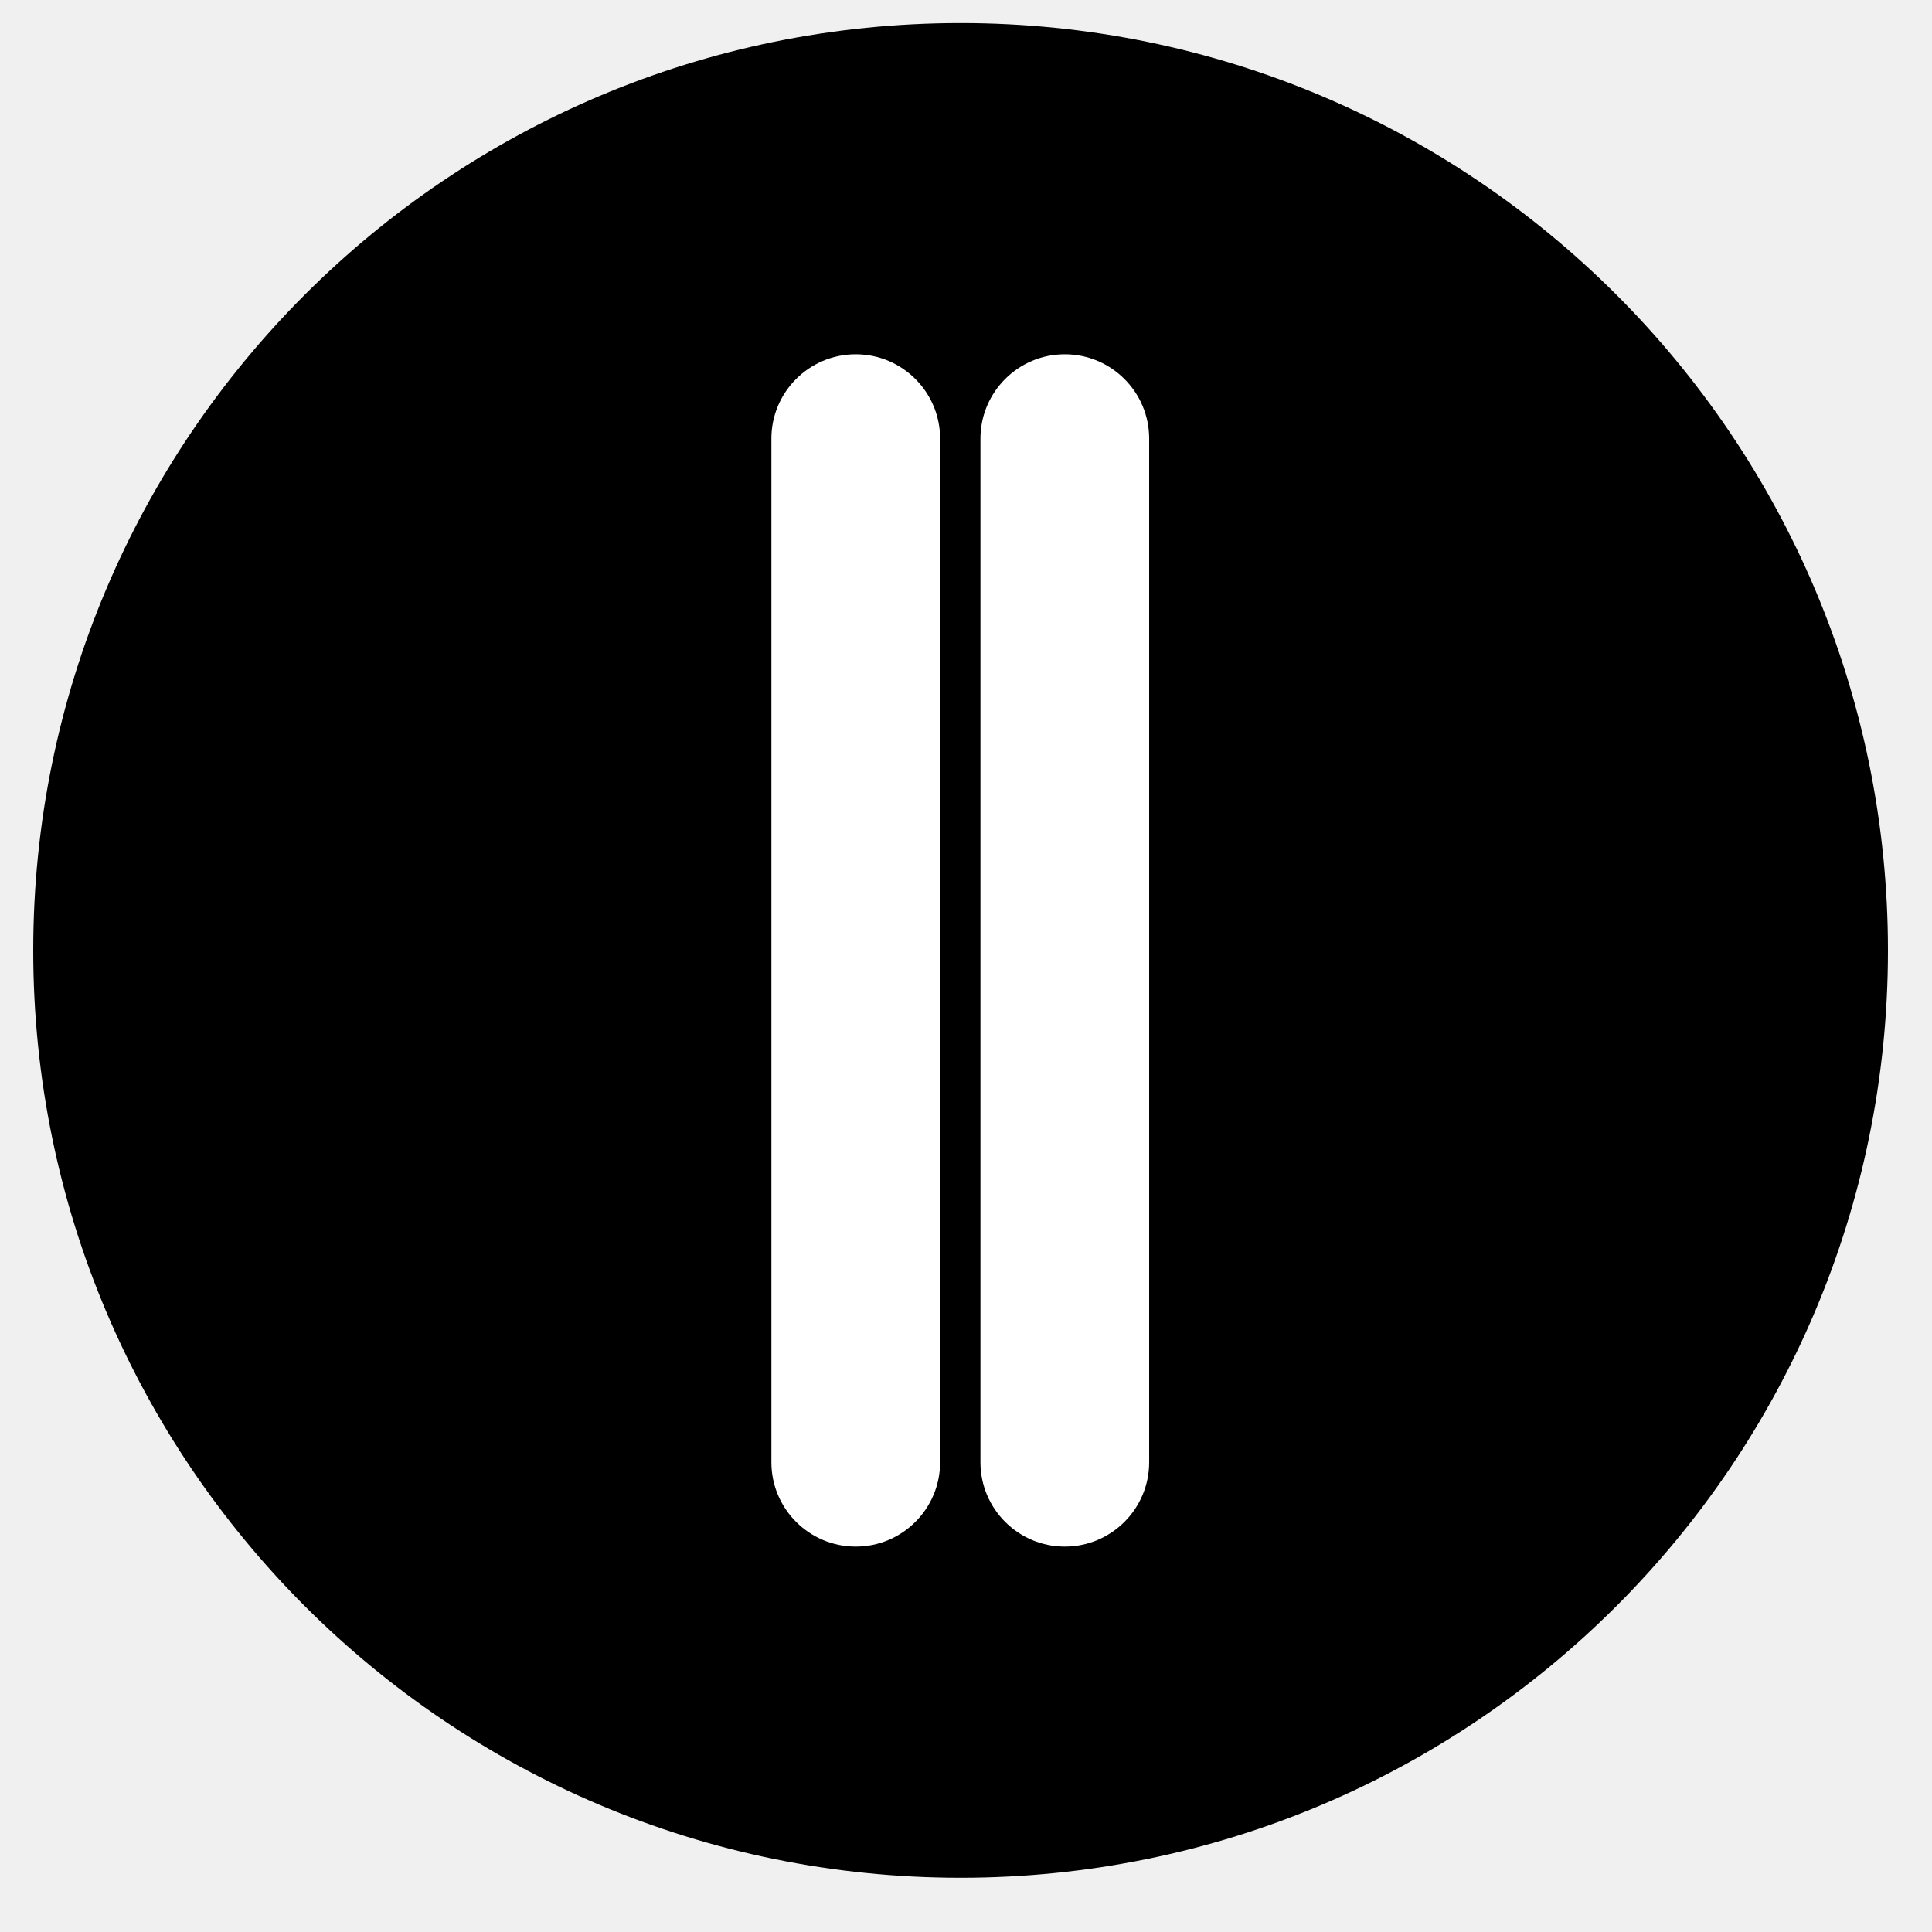
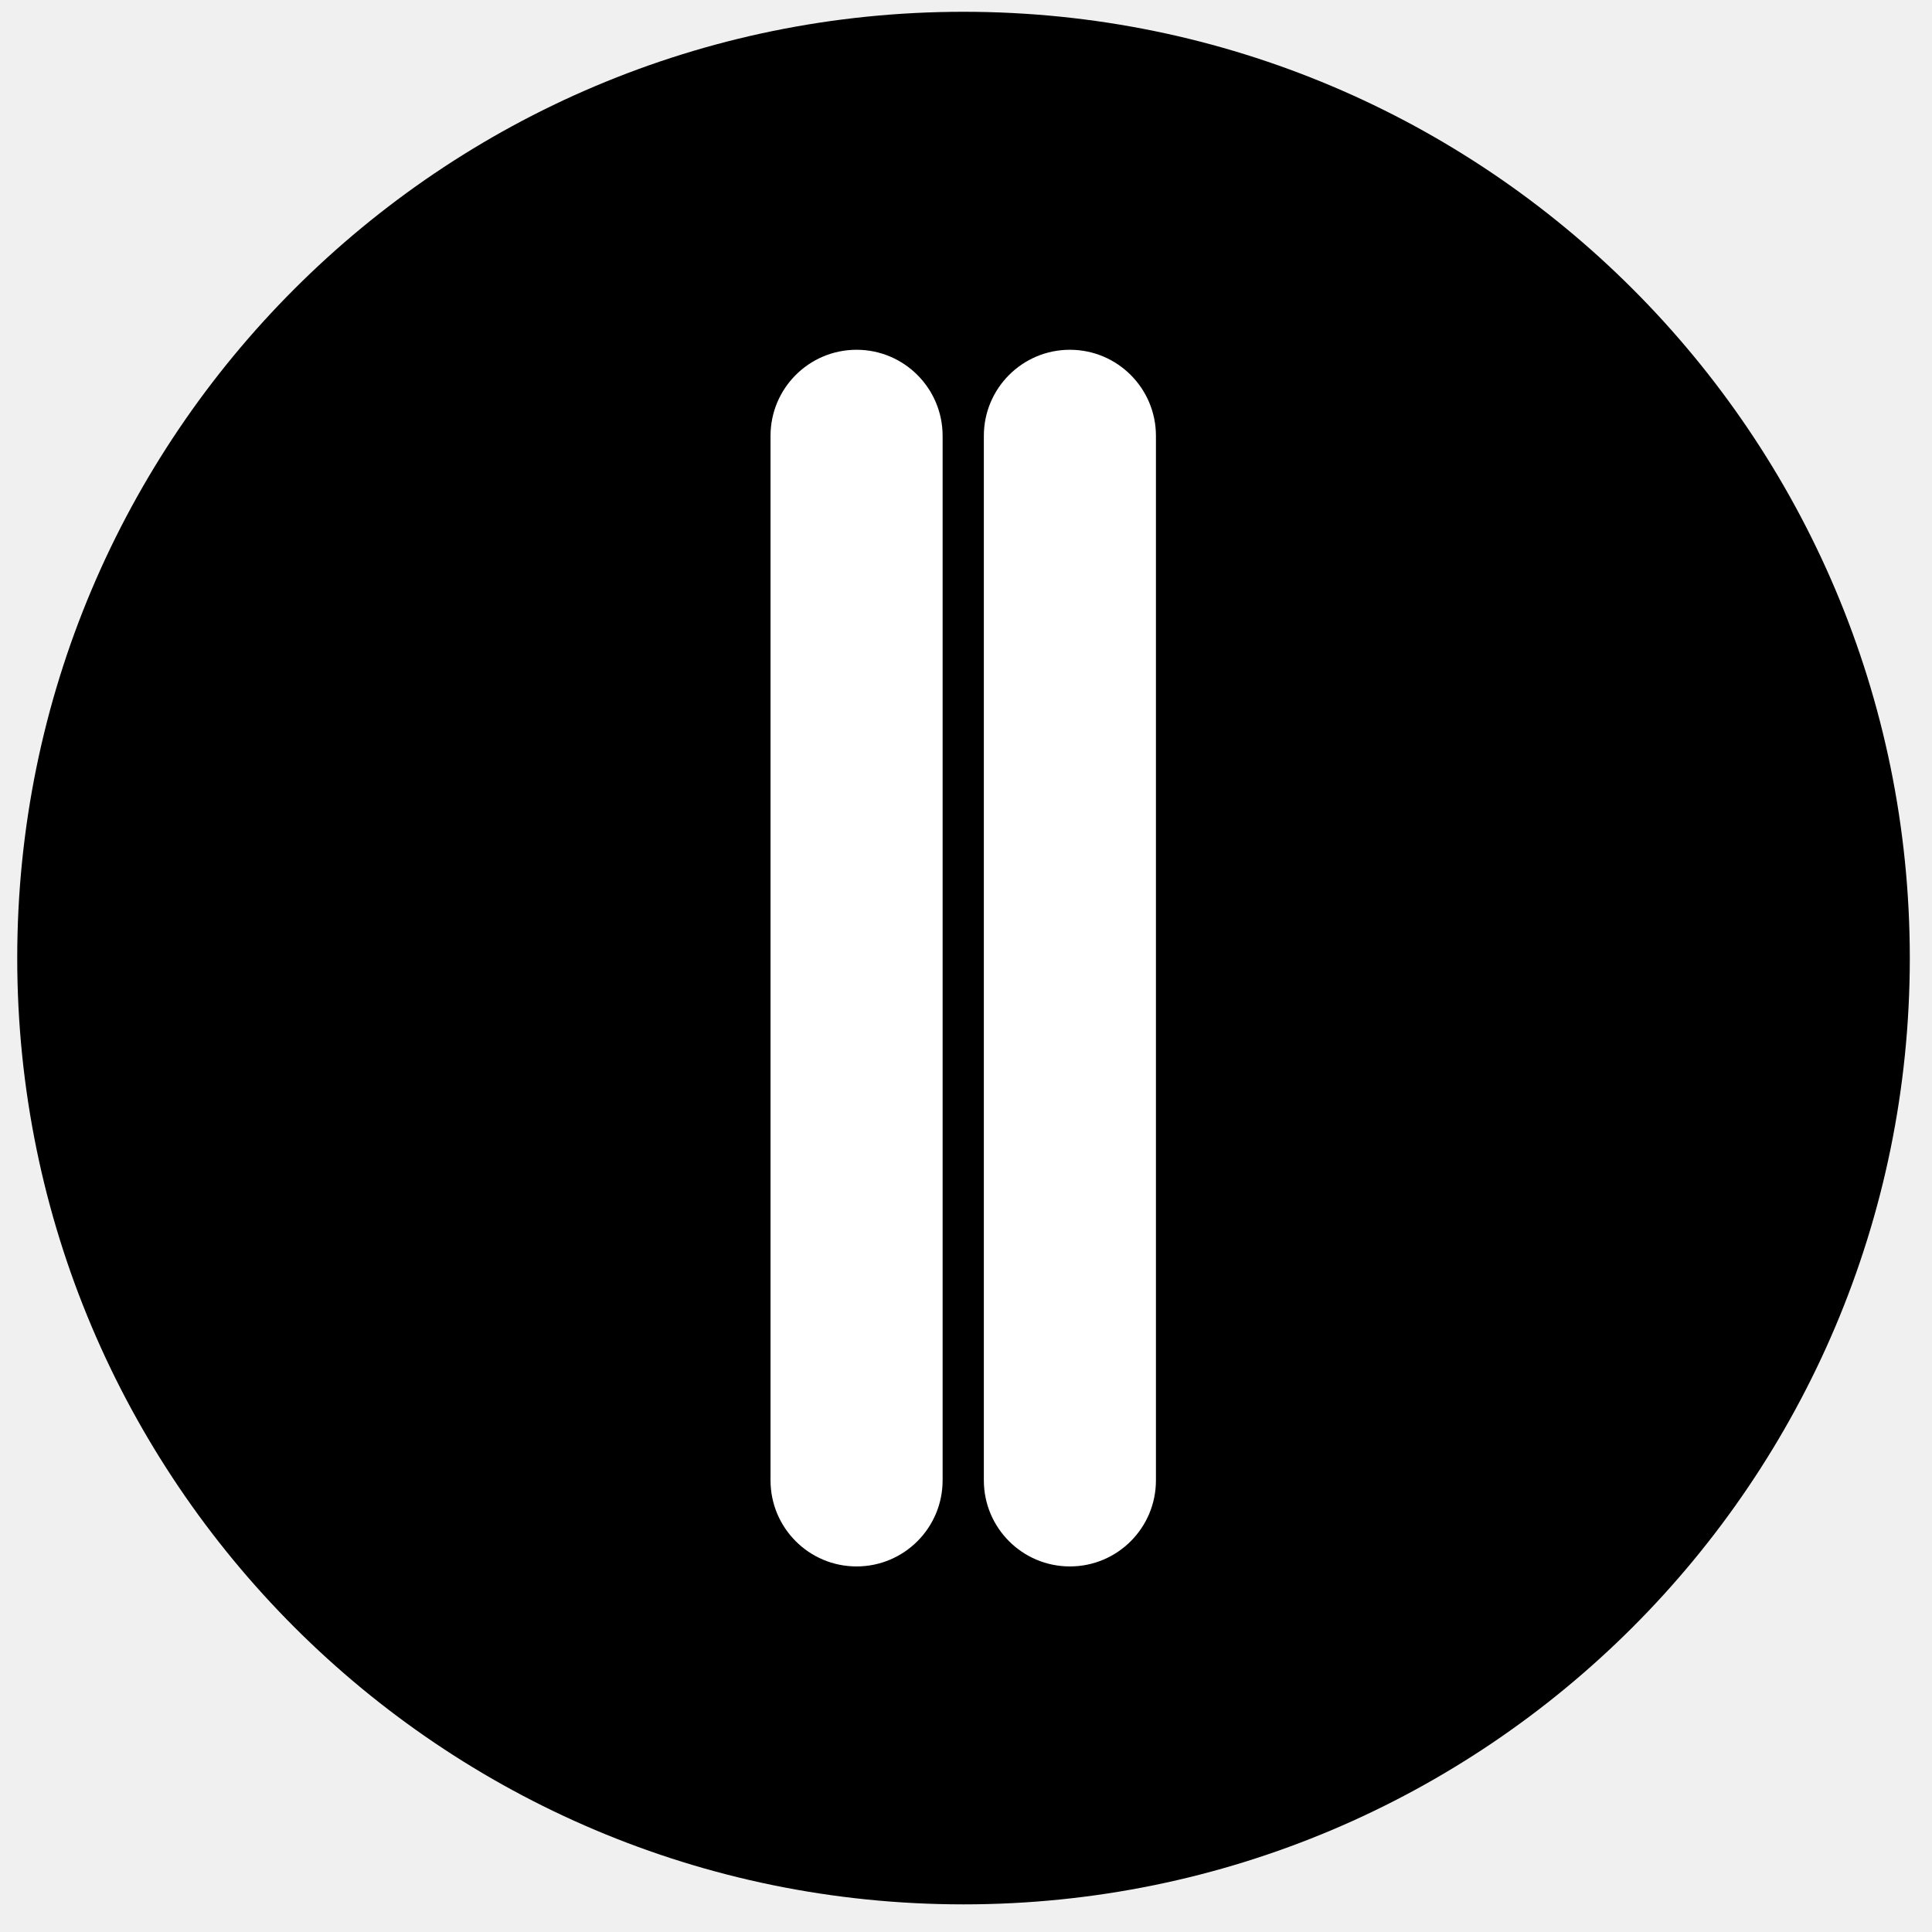
- <svg xmlns="http://www.w3.org/2000/svg" width="25px" height="25px" version="1.1" xml:space="preserve" style="fill-rule:evenodd;clip-rule:evenodd;stroke-linejoin:round;stroke-miterlimit:2;">
-   <g transform="matrix(1,0,0,1,-2059,-48)">
-     <g transform="matrix(1,0,0,1,0,30.298)">
-       <g id="pause" transform="matrix(0.524234,0,0,0.575073,791.803,-242.068)">
+ <svg xmlns="http://www.w3.org/2000/svg" width="49px" height="49px" version="1.1" xml:space="preserve" style="fill-rule:evenodd;clip-rule:evenodd;stroke-linejoin:round;stroke-miterlimit:2;">
+   <g transform="matrix(1,0,0,1,-2059,-176)">
+     <g transform="matrix(1,0,0,1,2.27374e-13,20.6936)">
+       <g id="pause" transform="matrix(1.04847,0,0,1.15015,-475.822,-364.533)">
        <g id="pause-bg" transform="matrix(0.915622,0,0,0.834676,170.103,68.2843)">
          <circle cx="2480.11" cy="485" r="25" />
        </g>
        <g id="pause-symbol" transform="matrix(0.261039,0,0,0.261501,1817.46,360.672)">
          <g id="pause-2" transform="matrix(0.953772,0,0,0.869454,82.0639,-10)">
-             <path d="M2436.9,455.348c-0,-4.607 -3.748,-8.348 -8.363,-8.348c-4.616,0 -8.364,3.741 -8.364,8.348l0,101.304c0,4.608 3.748,8.348 8.364,8.348c4.615,0 8.363,-3.74 8.363,-8.348l-0,-101.304Z" style="fill:white;" />
+             <path d="M2436.9,455.348C2436.9,450.741 2433.16,447 2428.54,447C2423.92,447 2420.18,450.741 2420.18,455.348L2420.18,556.652C2420.18,561.26 2423.92,565 2428.54,565C2433.16,565 2436.9,561.26 2436.9,556.652L2436.9,455.348Z" style="fill:white;" />
          </g>
          <g id="pause-1" transform="matrix(0.953772,0,0,0.869454,62.2958,-10)">
-             <path d="M2436.9,455.348c-0,-4.607 -3.748,-8.348 -8.363,-8.348c-4.616,0 -8.364,3.741 -8.364,8.348l0,101.304c0,4.608 3.748,8.348 8.364,8.348c4.615,0 8.363,-3.74 8.363,-8.348l-0,-101.304Z" style="fill:white;" />
+             <path d="M2436.9,455.348C2436.9,450.741 2433.16,447 2428.54,447C2423.92,447 2420.18,450.741 2420.18,455.348L2420.18,556.652C2420.18,561.26 2423.92,565 2428.54,565C2433.16,565 2436.9,561.26 2436.9,556.652L2436.9,455.348Z" style="fill:white;" />
          </g>
        </g>
      </g>
    </g>
  </g>
</svg>
